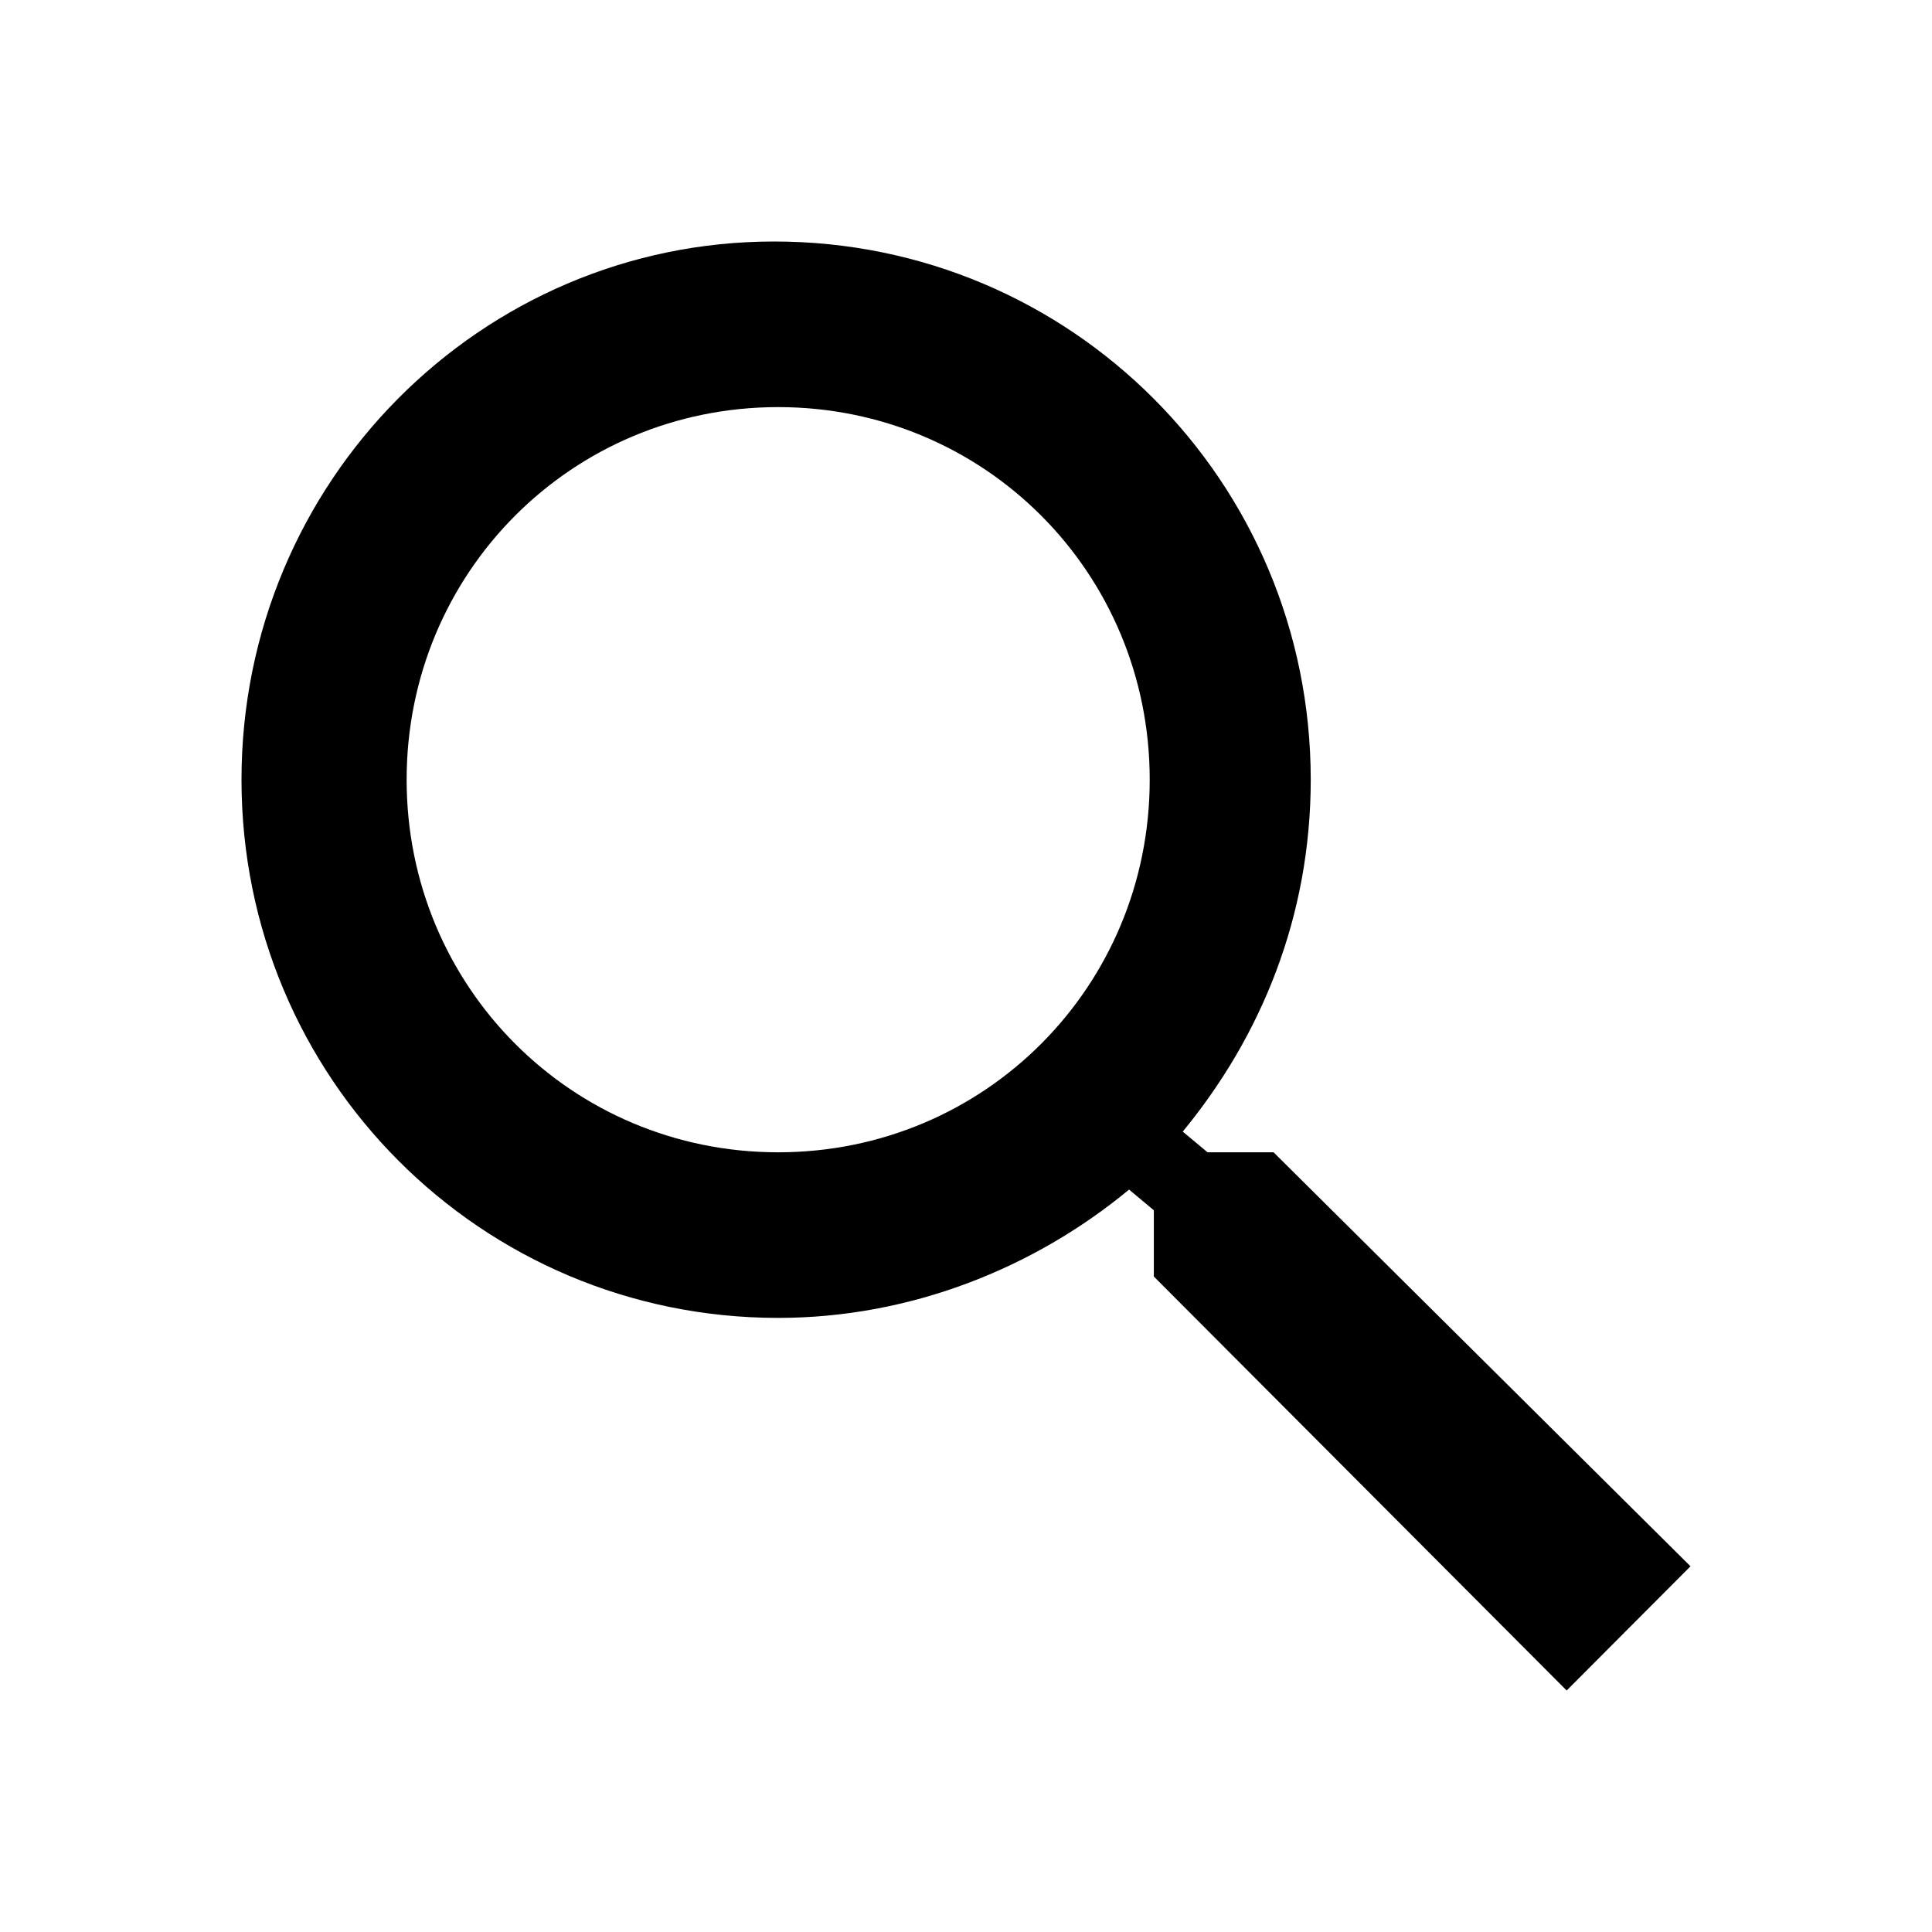
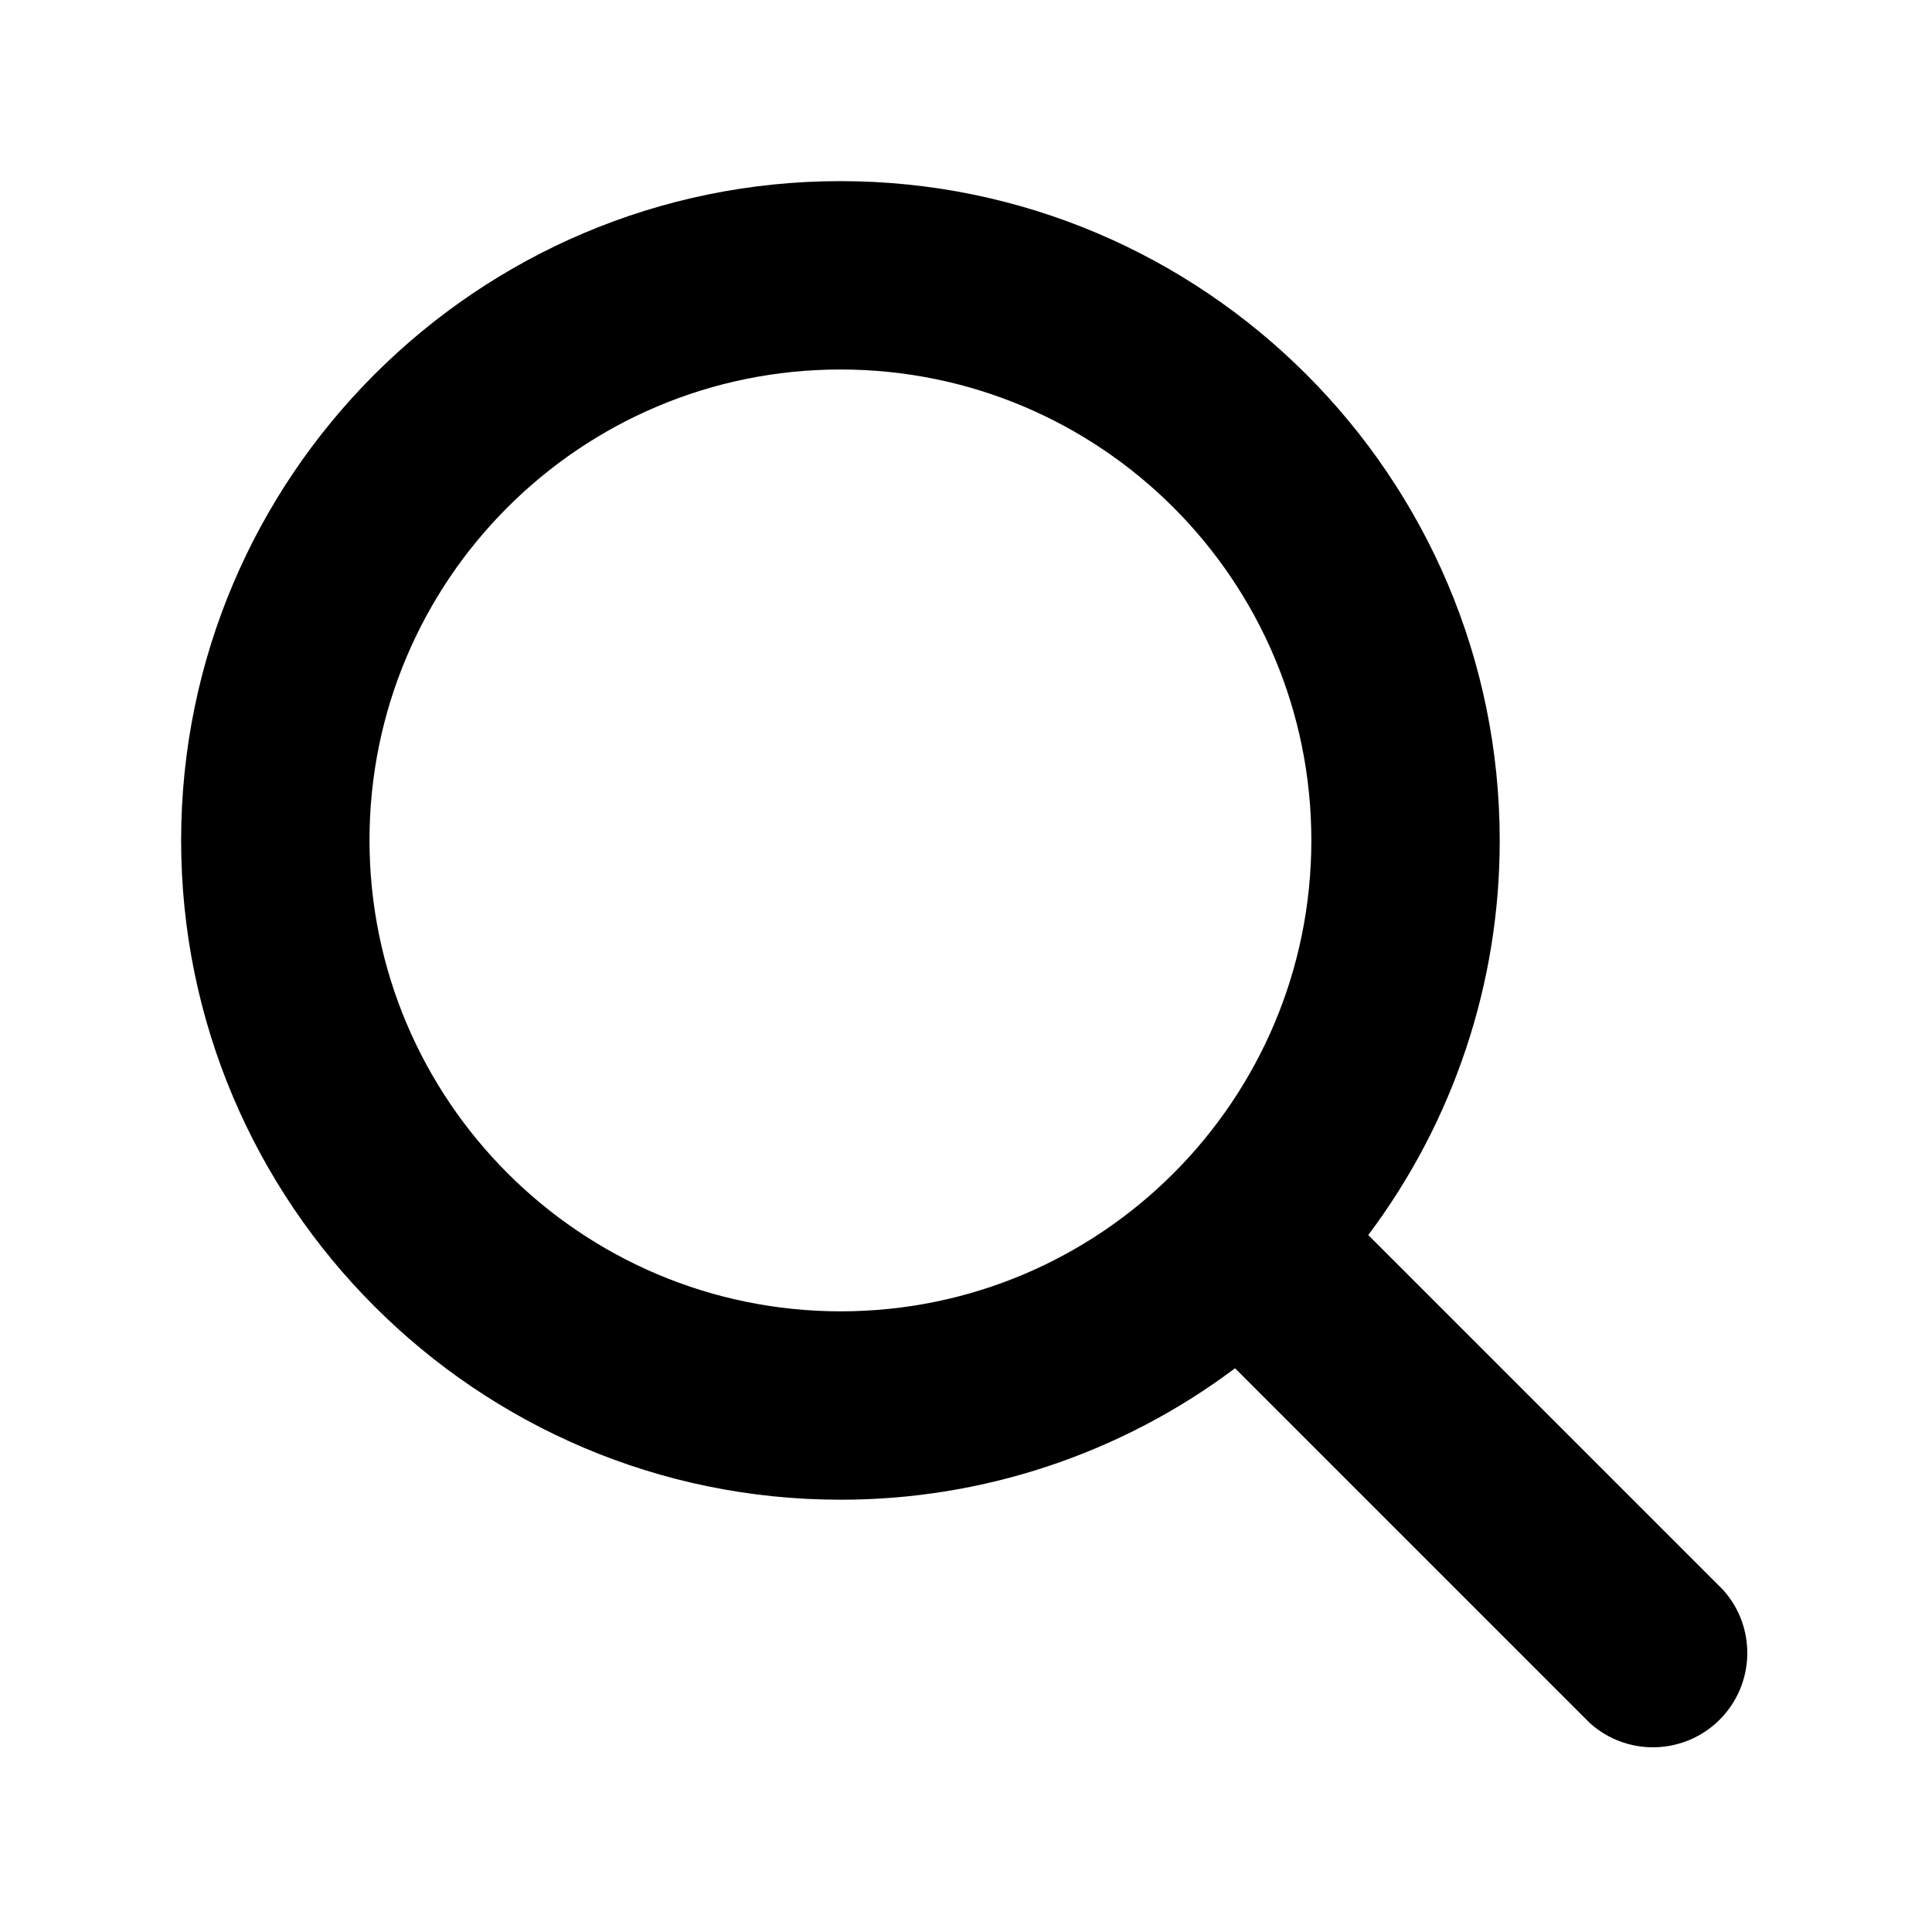
- <svg xmlns="http://www.w3.org/2000/svg" viewBox="0 0 512 512">
-   <path d="M337.509 305.372h-17.501l-6.571-5.486c20.791-25.232 33.922-57.054 33.922-93.257C347.358 127.632 283.896 64 205.135 64 127.452 64 64 127.632 64 206.629s63.452 142.628 142.225 142.628c35.011 0 67.831-13.167 92.991-34.008l6.561 5.487v17.551L415.18 448 448 415.086 337.509 305.372zm-131.284 0c-54.702 0-98.463-43.887-98.463-98.743 0-54.858 43.761-98.742 98.463-98.742 54.7 0 98.462 43.884 98.462 98.742 0 54.856-43.762 98.743-98.462 98.743z" />
+ <svg xmlns="http://www.w3.org/2000/svg" class="ionicon" viewBox="0 0 512 512">
+   <path d="M456.69 421.39L362.6 327.3a173.81 173.81 0 0034.84-104.58C397.44 126.38 319.06 48 222.72 48S48 126.38 48 222.72s78.38 174.72 174.72 174.72A173.81 173.81 0 00327.3 362.6l94.09 94.09a25 25 0 0035.3-35.3zM97.92 222.72a124.8 124.8 0 11124.8 124.8 124.95 124.95 0 01-124.8-124.8z" />
</svg>
